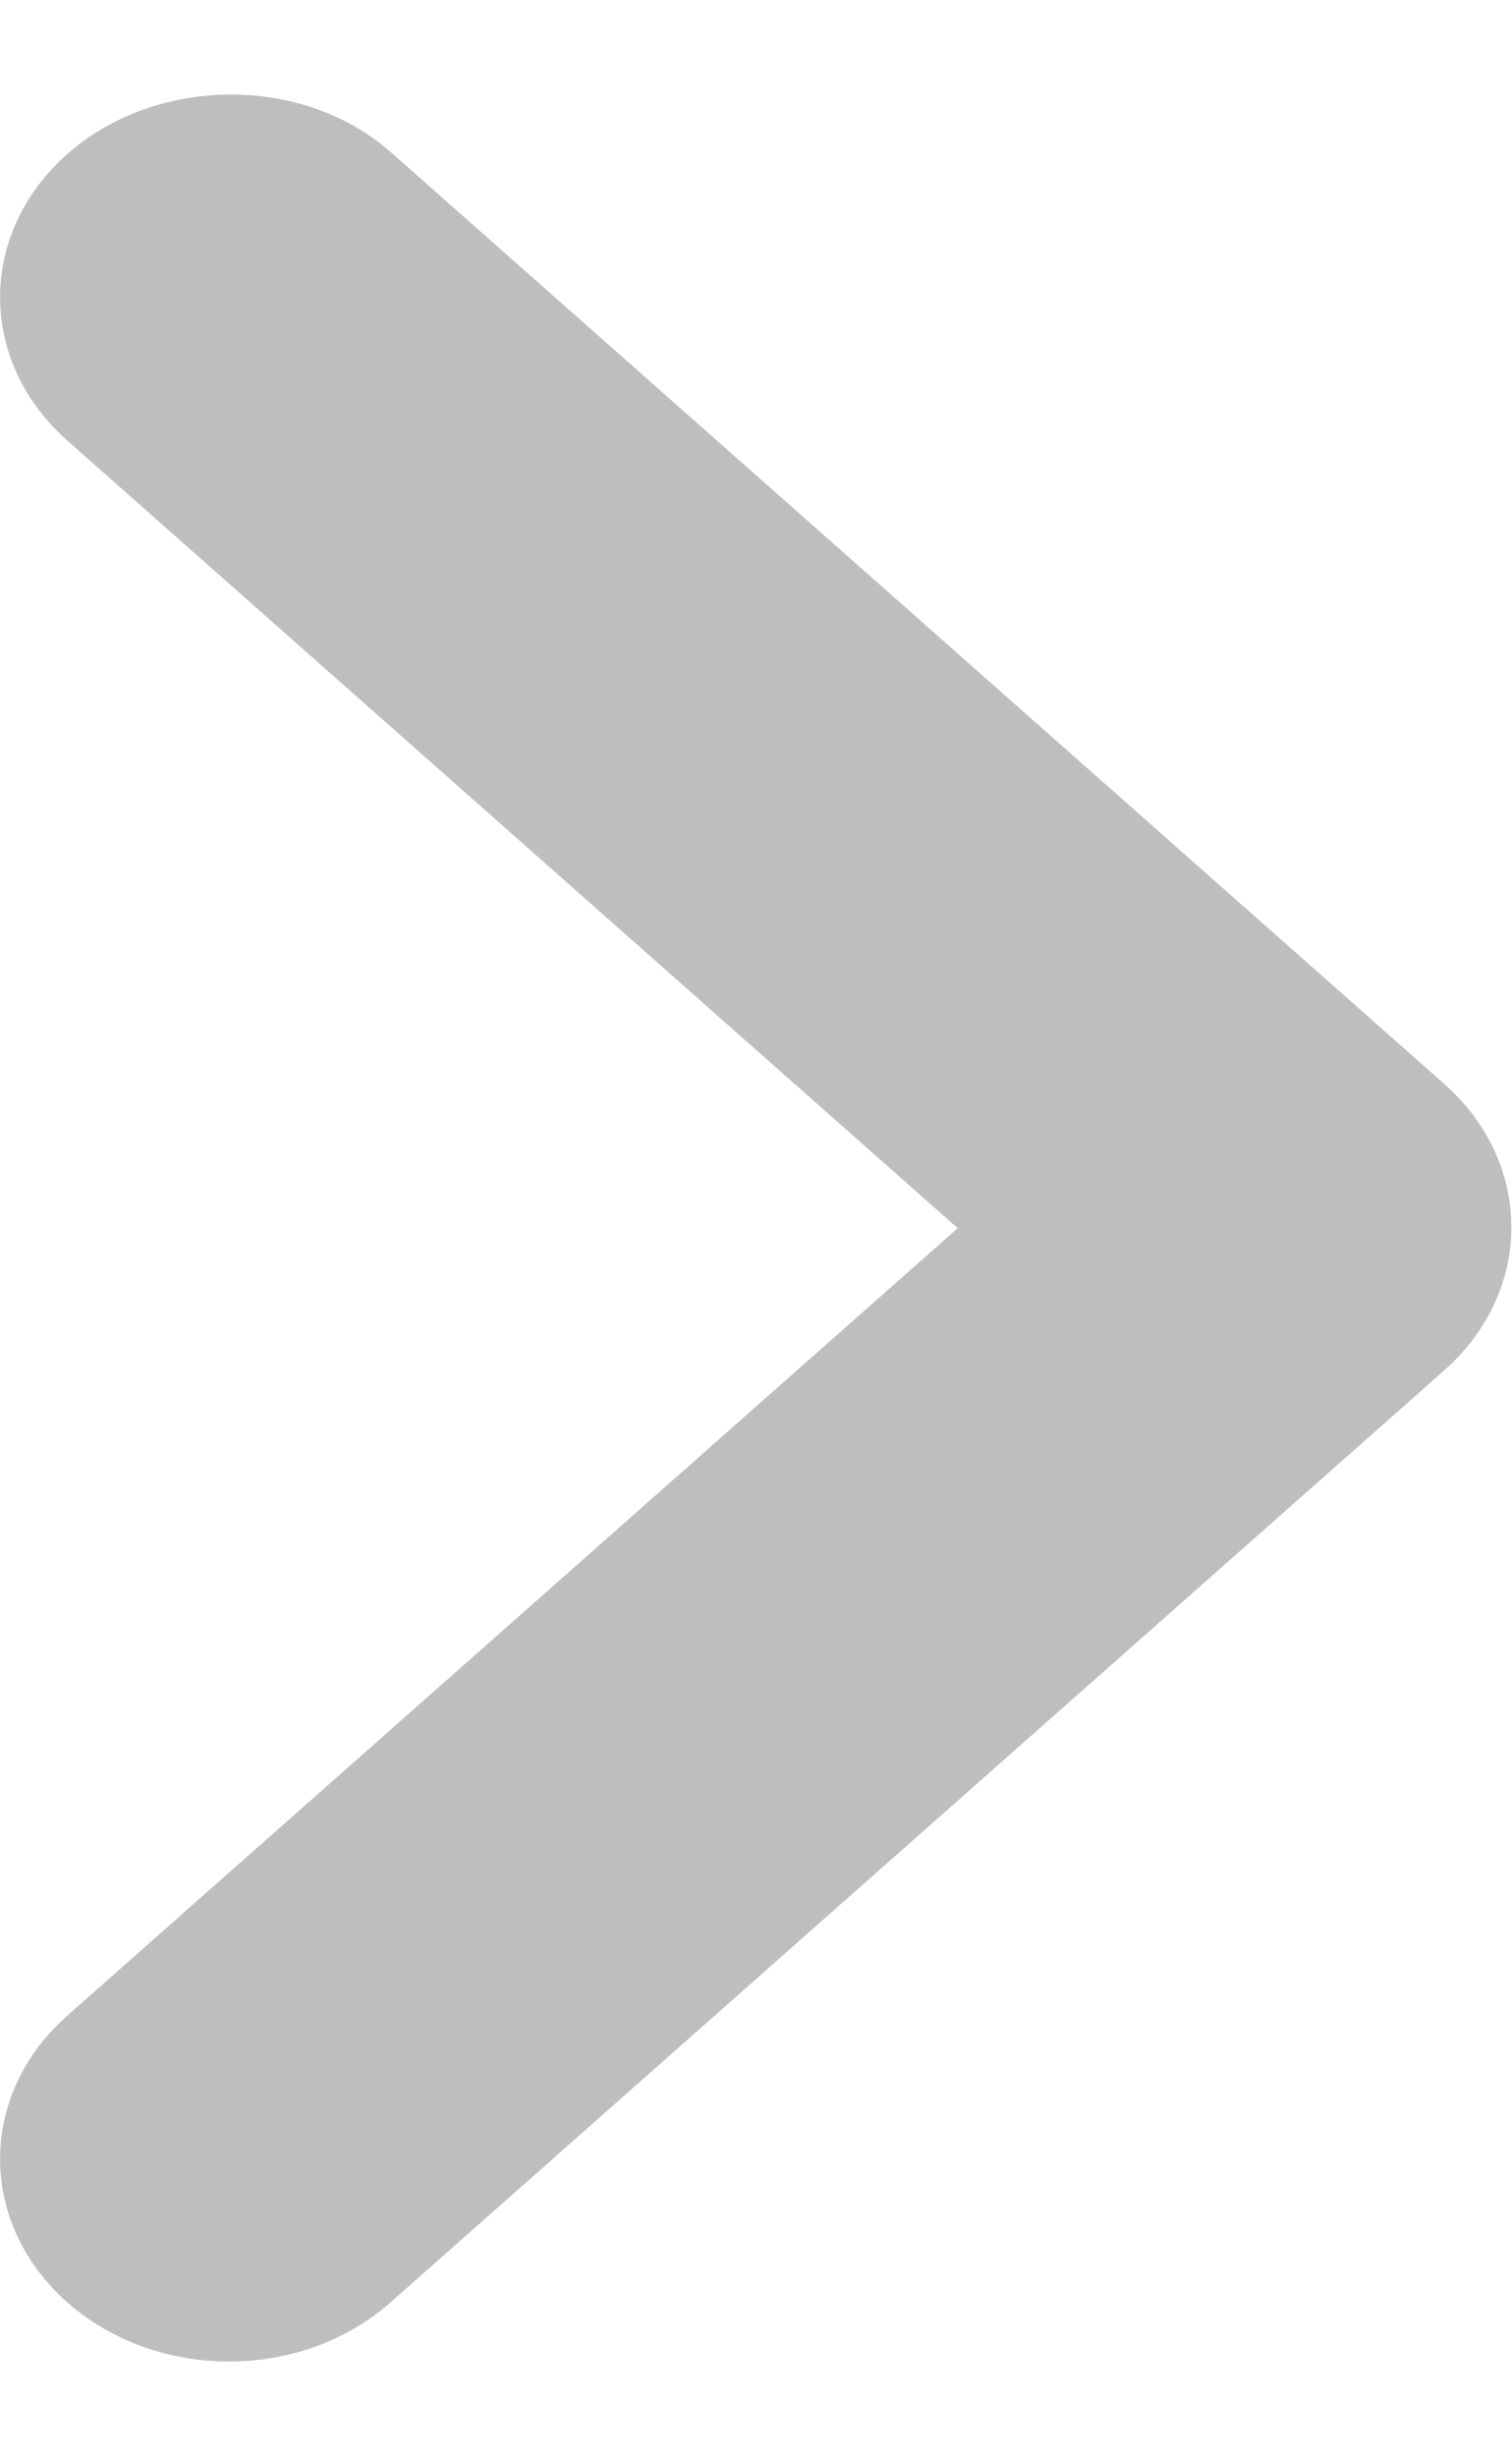
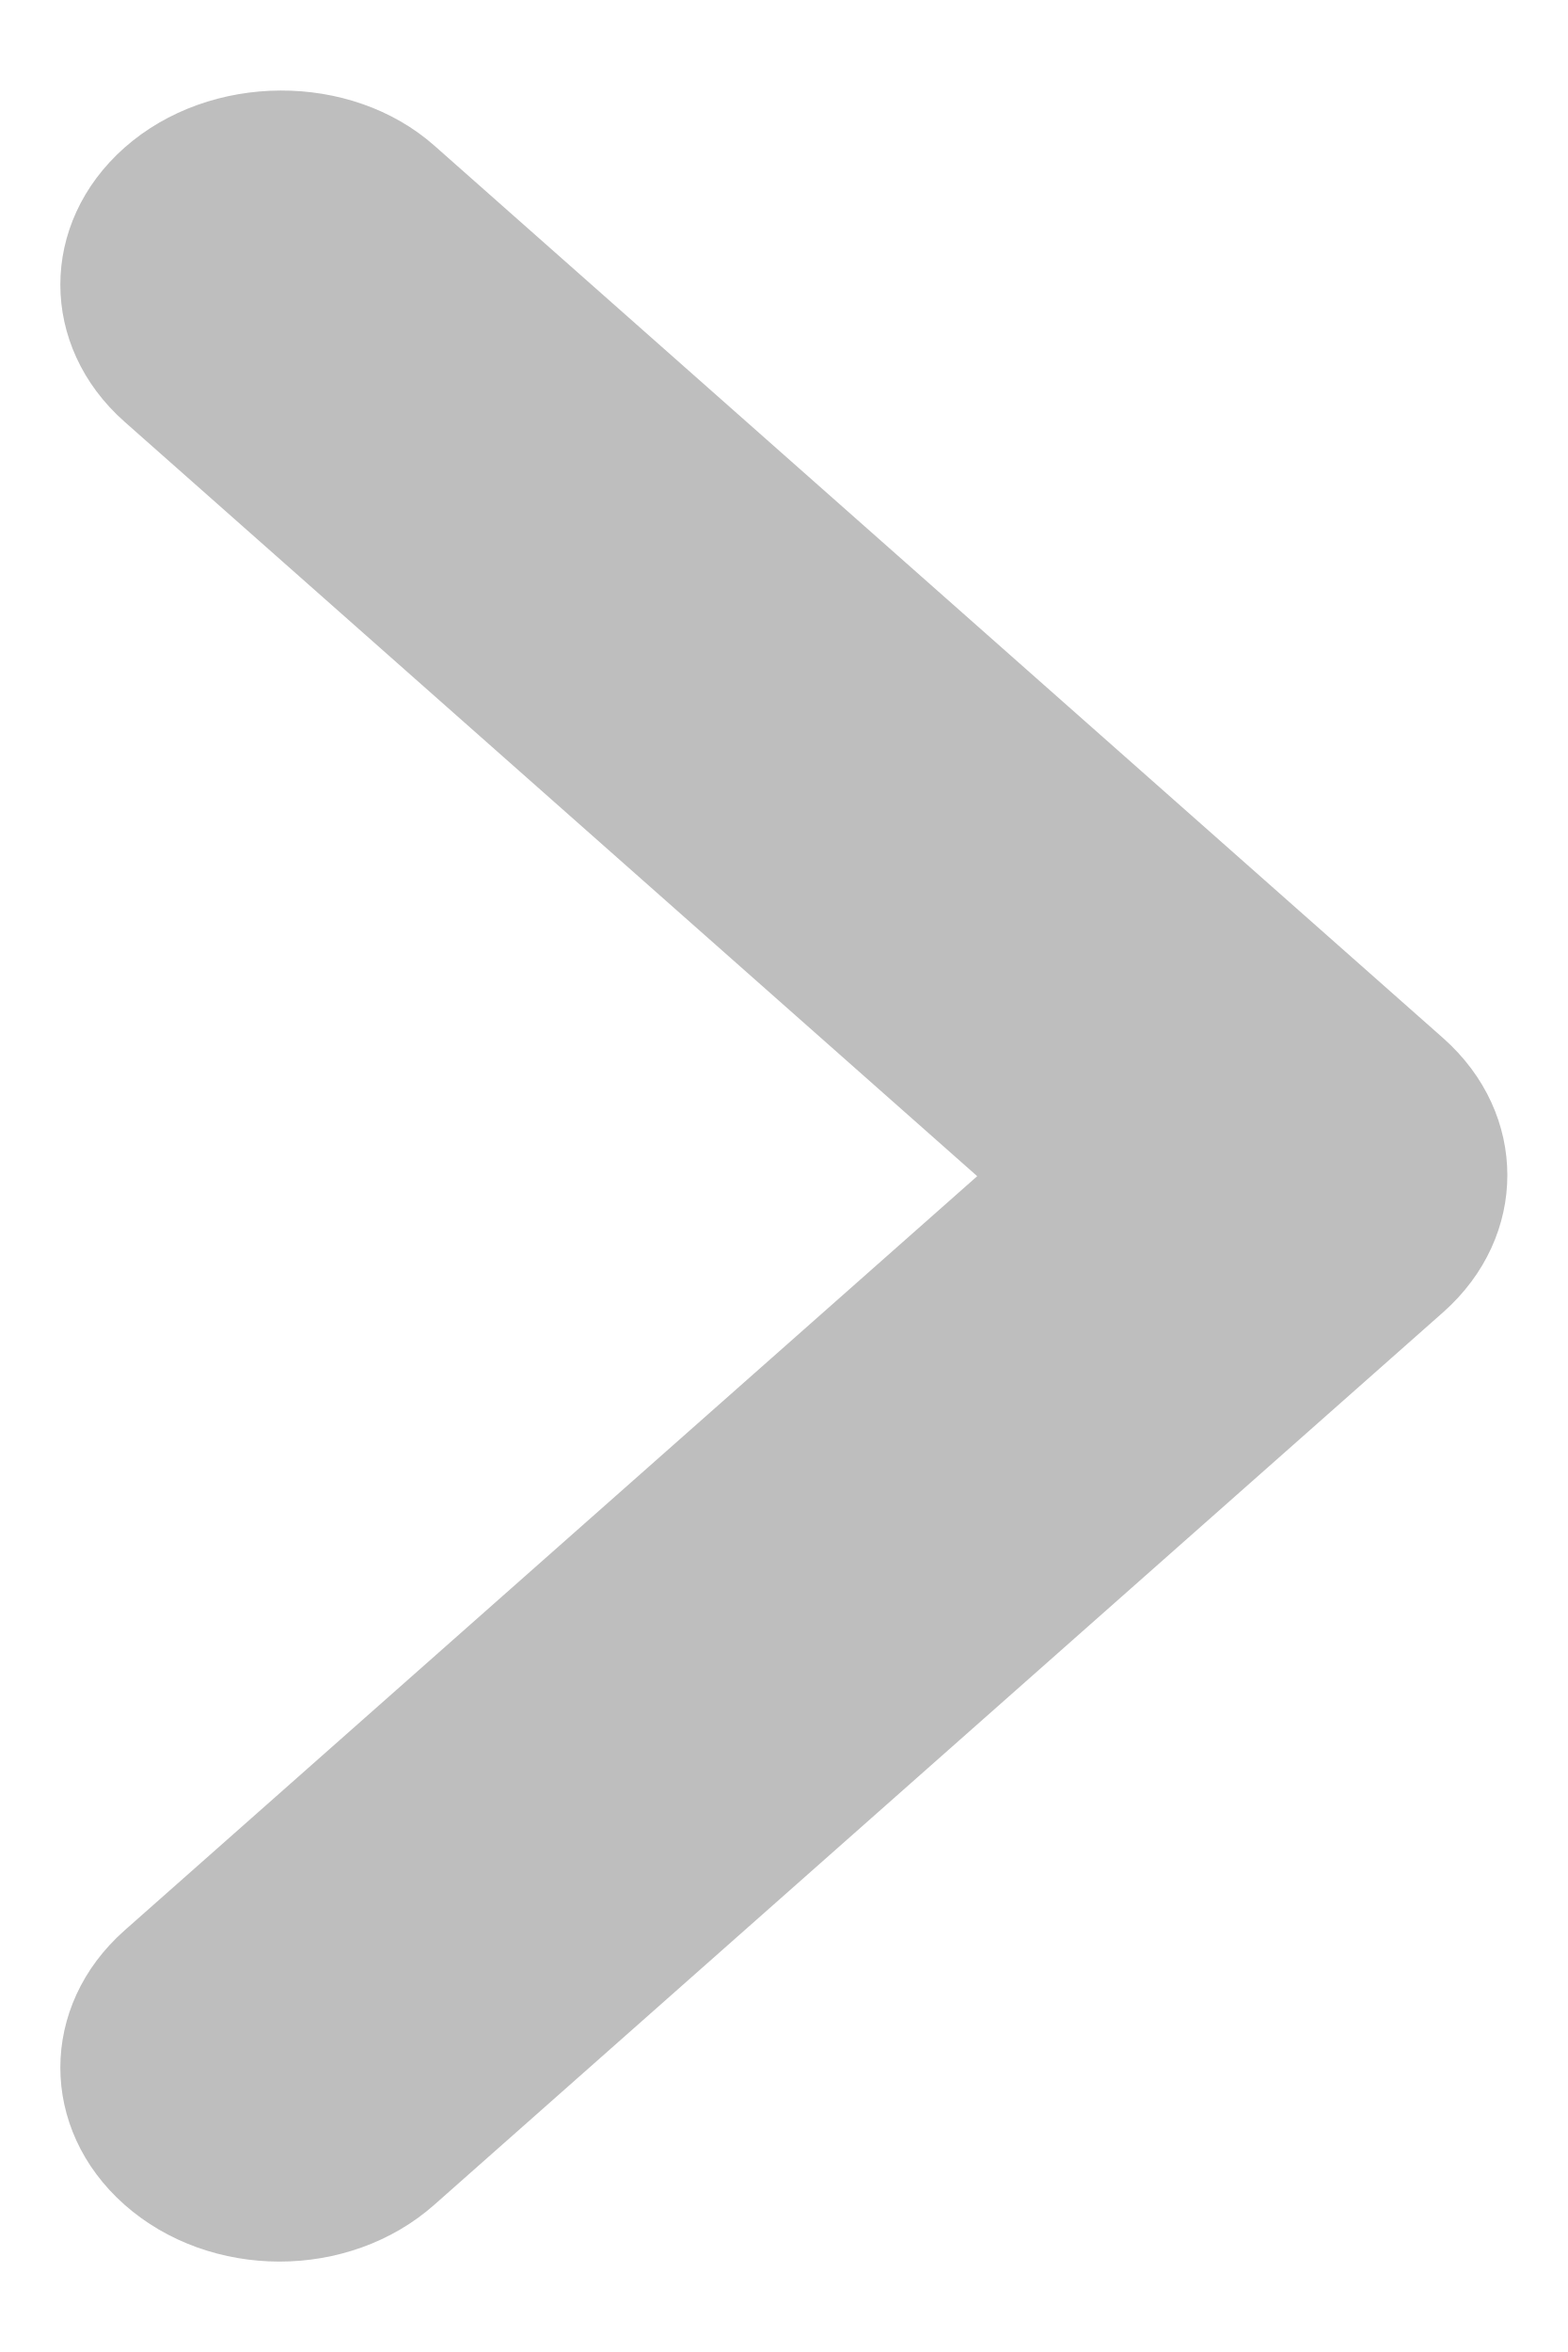
- <svg xmlns="http://www.w3.org/2000/svg" width="8" height="13" viewBox="0 0 8 13" fill="none">
+ <svg xmlns="http://www.w3.org/2000/svg" width="8" height="12" viewBox="0 0 8 13" fill="none">
  <path d="M0.355 0.816C-0.118 1.235 -0.118 1.912 0.355 2.331L5.069 6.501L0.355 10.67C-0.118 11.089 -0.118 11.767 0.355 12.186C0.829 12.605 1.595 12.605 2.068 12.186L7.645 7.253C8.118 6.834 8.118 6.157 7.645 5.738L2.068 0.805C1.607 0.397 0.829 0.397 0.355 0.816Z" fill="#BEBEBE" />
</svg>
